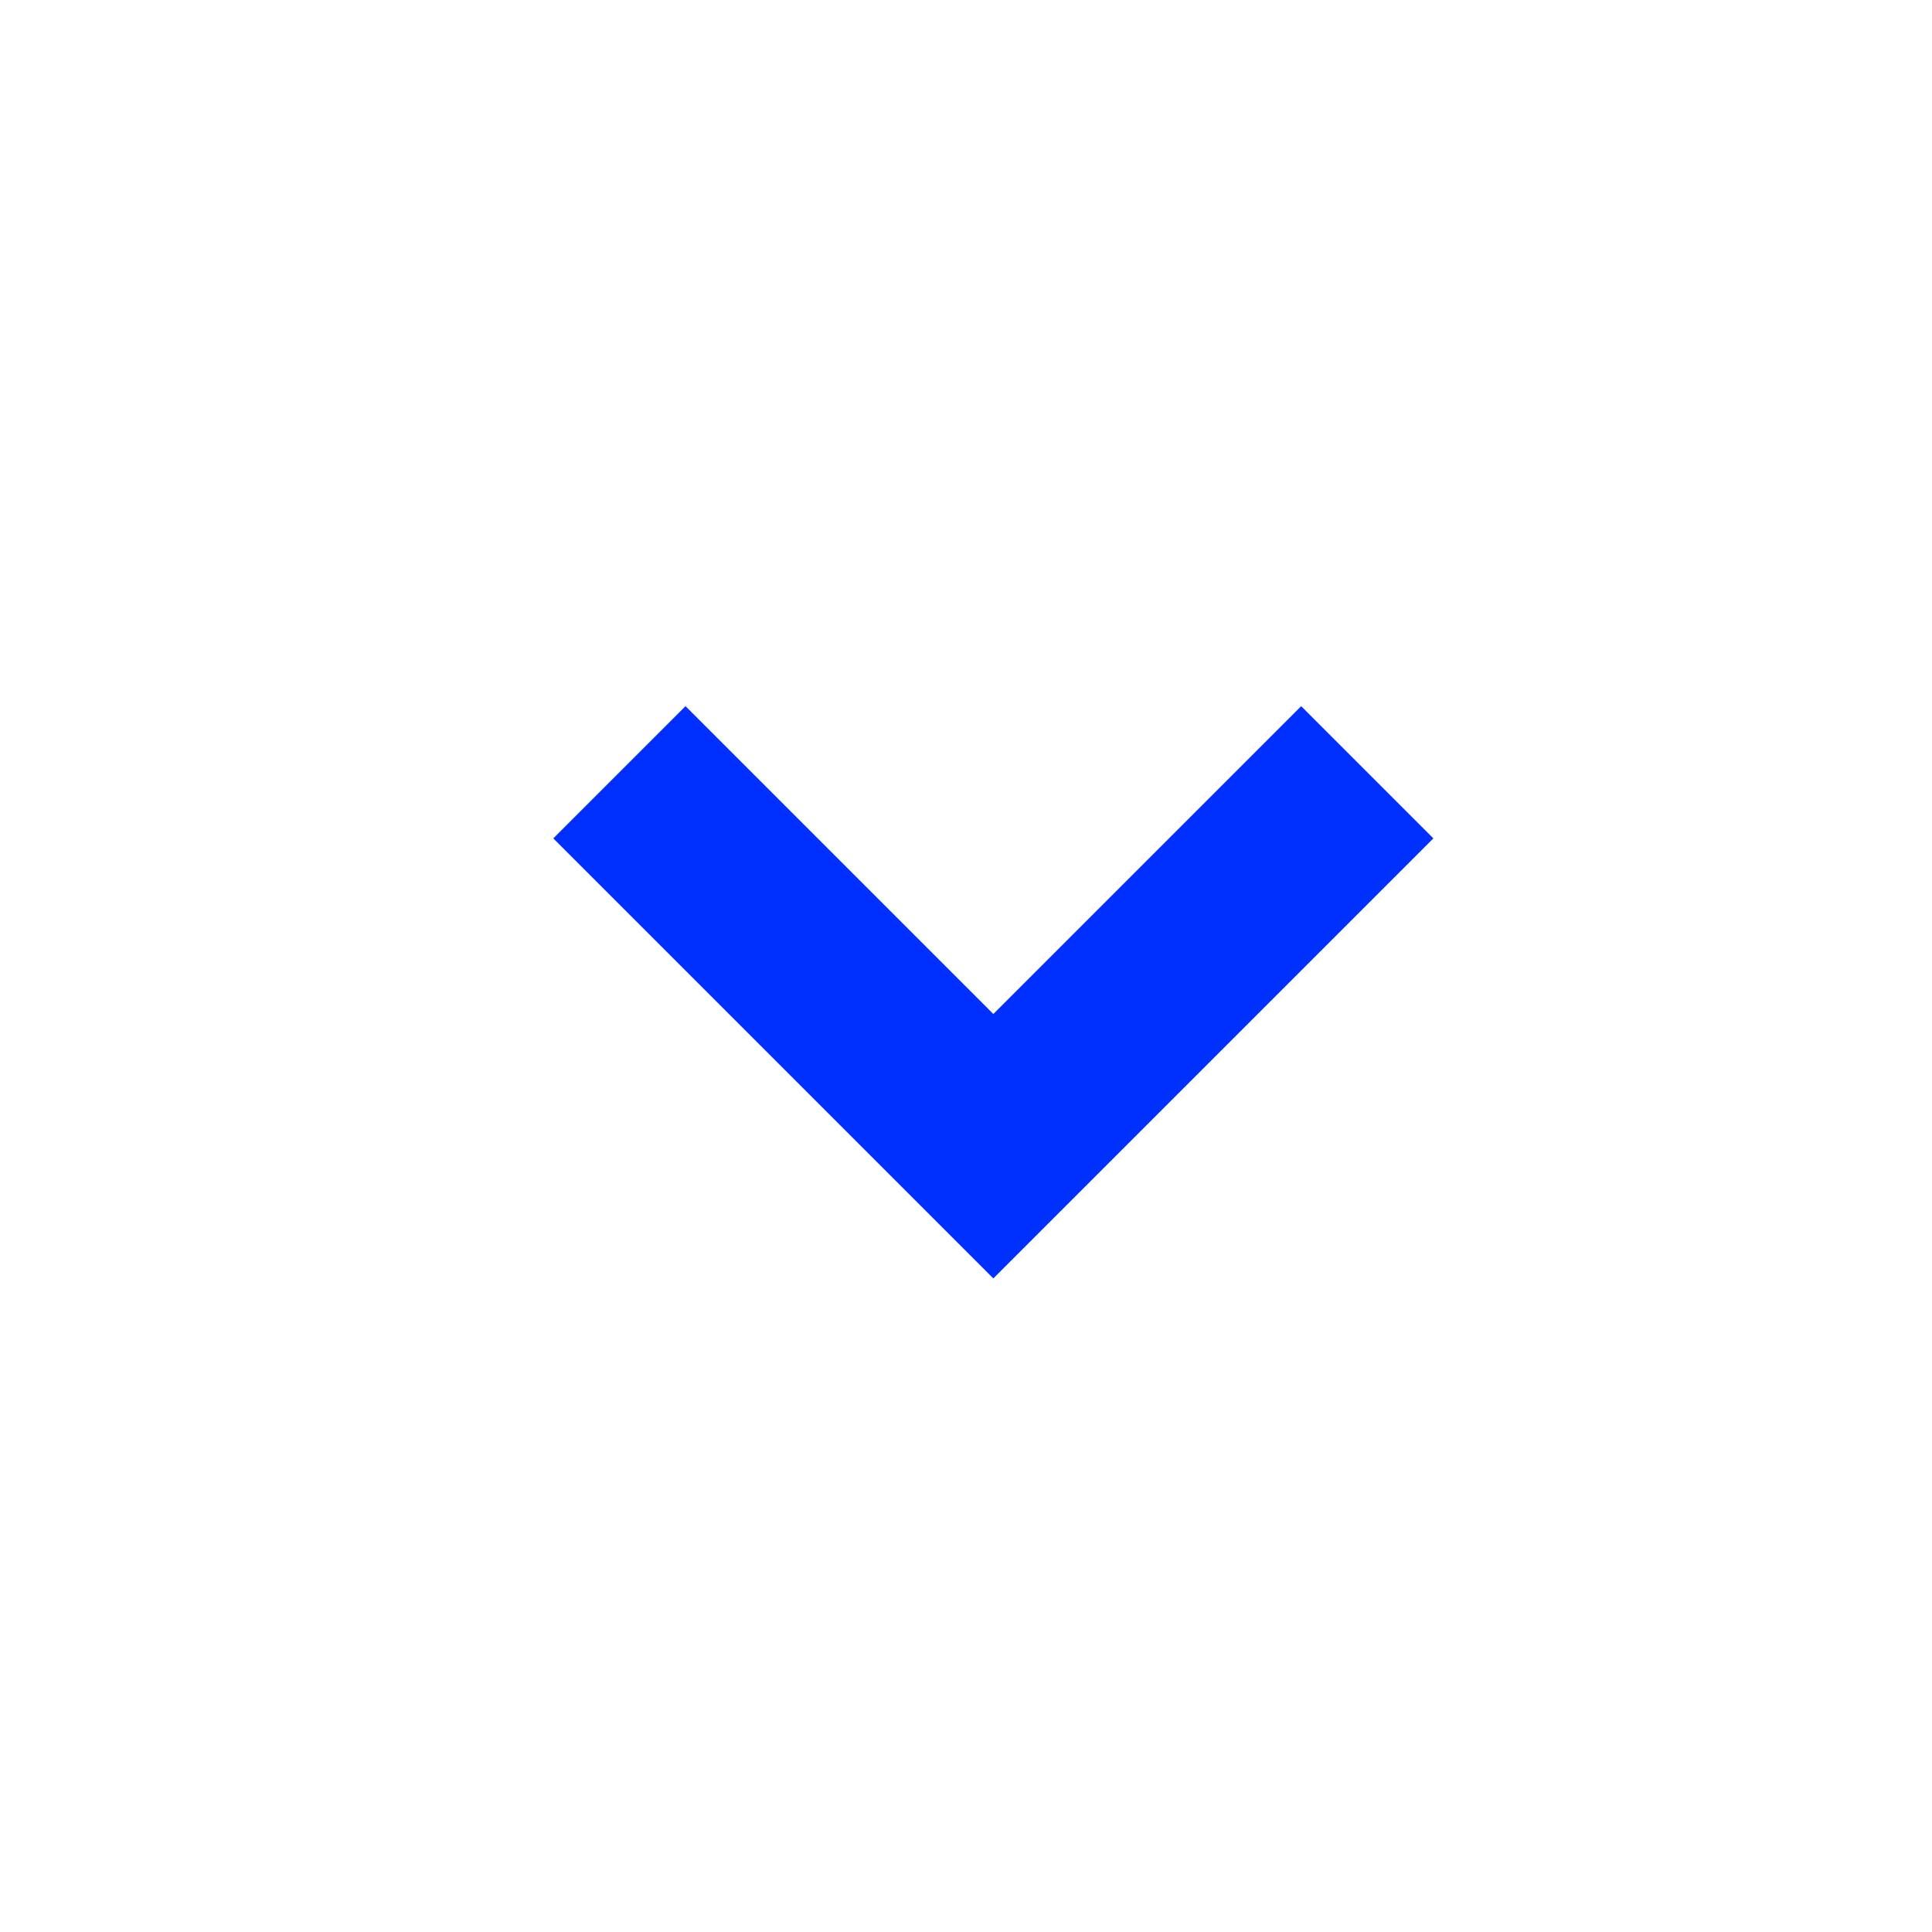
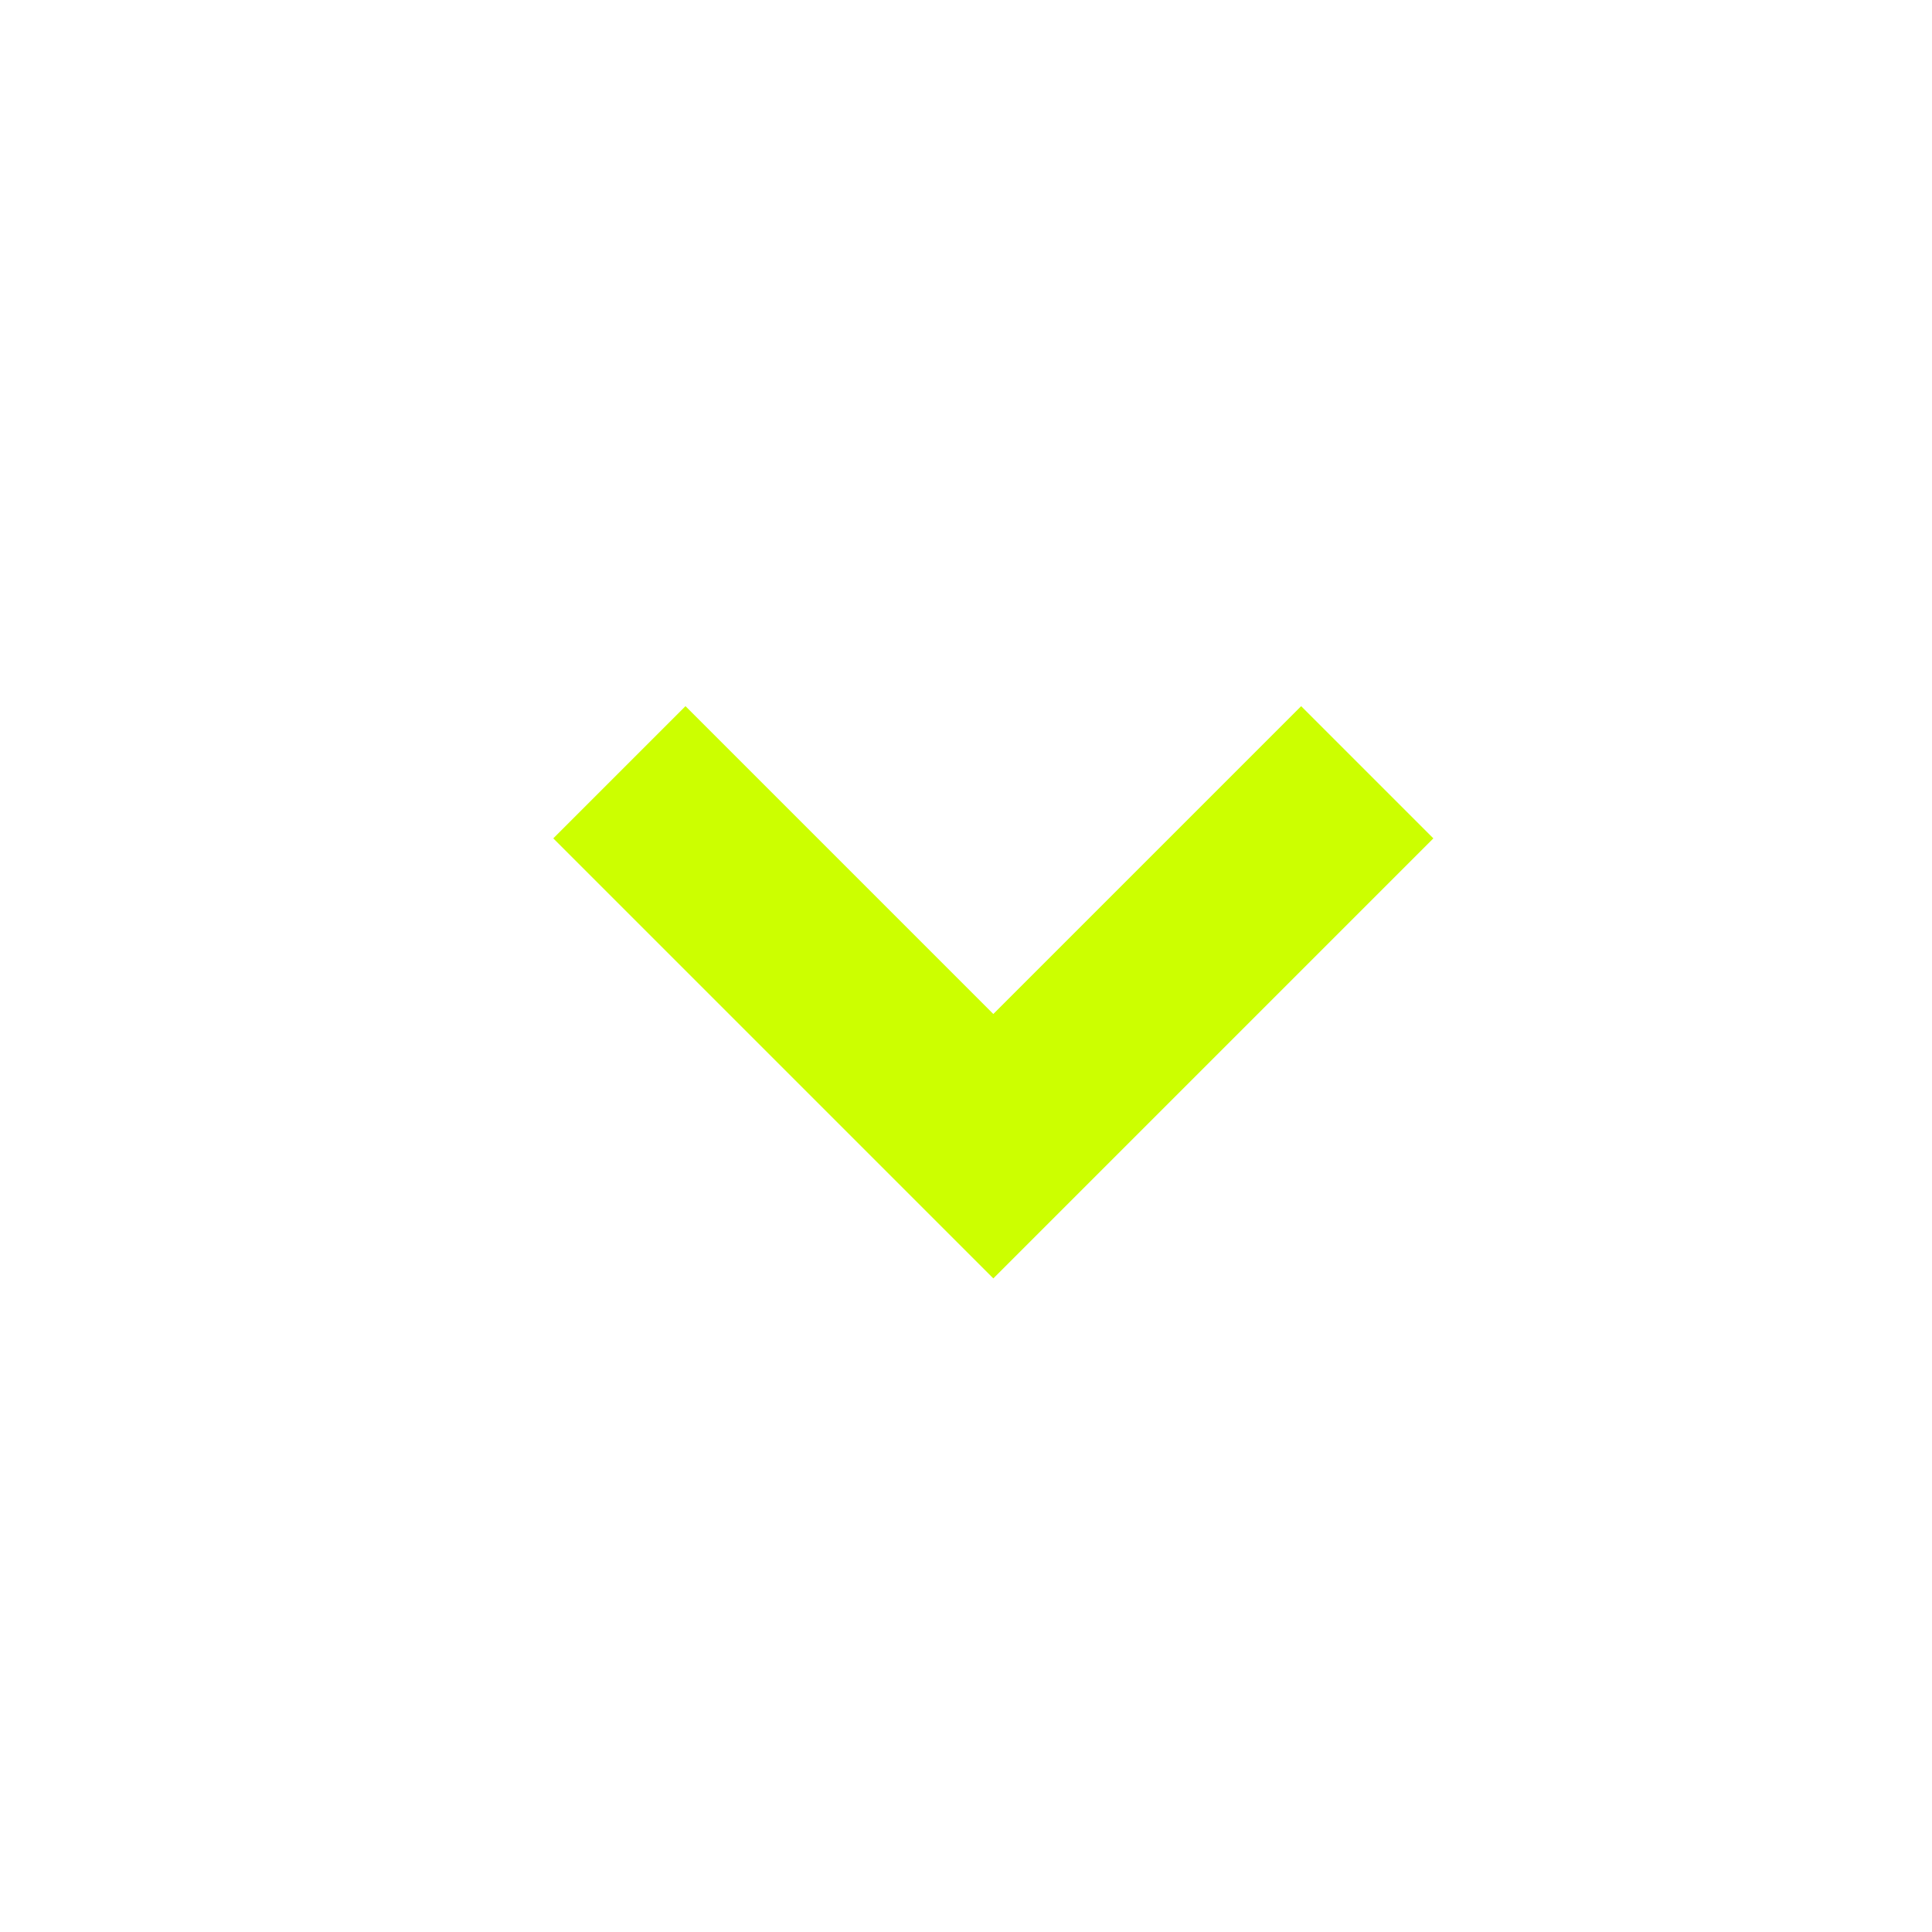
<svg xmlns="http://www.w3.org/2000/svg" width="31px" height="31px" viewBox="0 0 31 31" version="1.1">
  <g id="Page-1" stroke="none" stroke-width="1" fill="none" fill-rule="evenodd">
-     <g id="assets" transform="translate(-259, -430)" stroke="#0030FF" stroke-width="3">
-       <polyline id="Path-2-Copy-3" transform="translate(274.9382, 445.3913) scale(-1, 1) rotate(-90) translate(-274.9382, -445.3913) " points="277.938 439.391 271.938 445.391 277.938 451.391" />
+     <g id="assets" transform="translate(-529, -430)" stroke="#CCFF00" stroke-width="3">
+       <polyline id="Path-2-Copy-3" transform="translate(544.9382, 445.3913) scale(-1, 1) rotate(-90) translate(-544.9382, -445.3913) " points="547.938 439.391 541.938 445.391 547.938 451.391" />
    </g>
  </g>
</svg>
